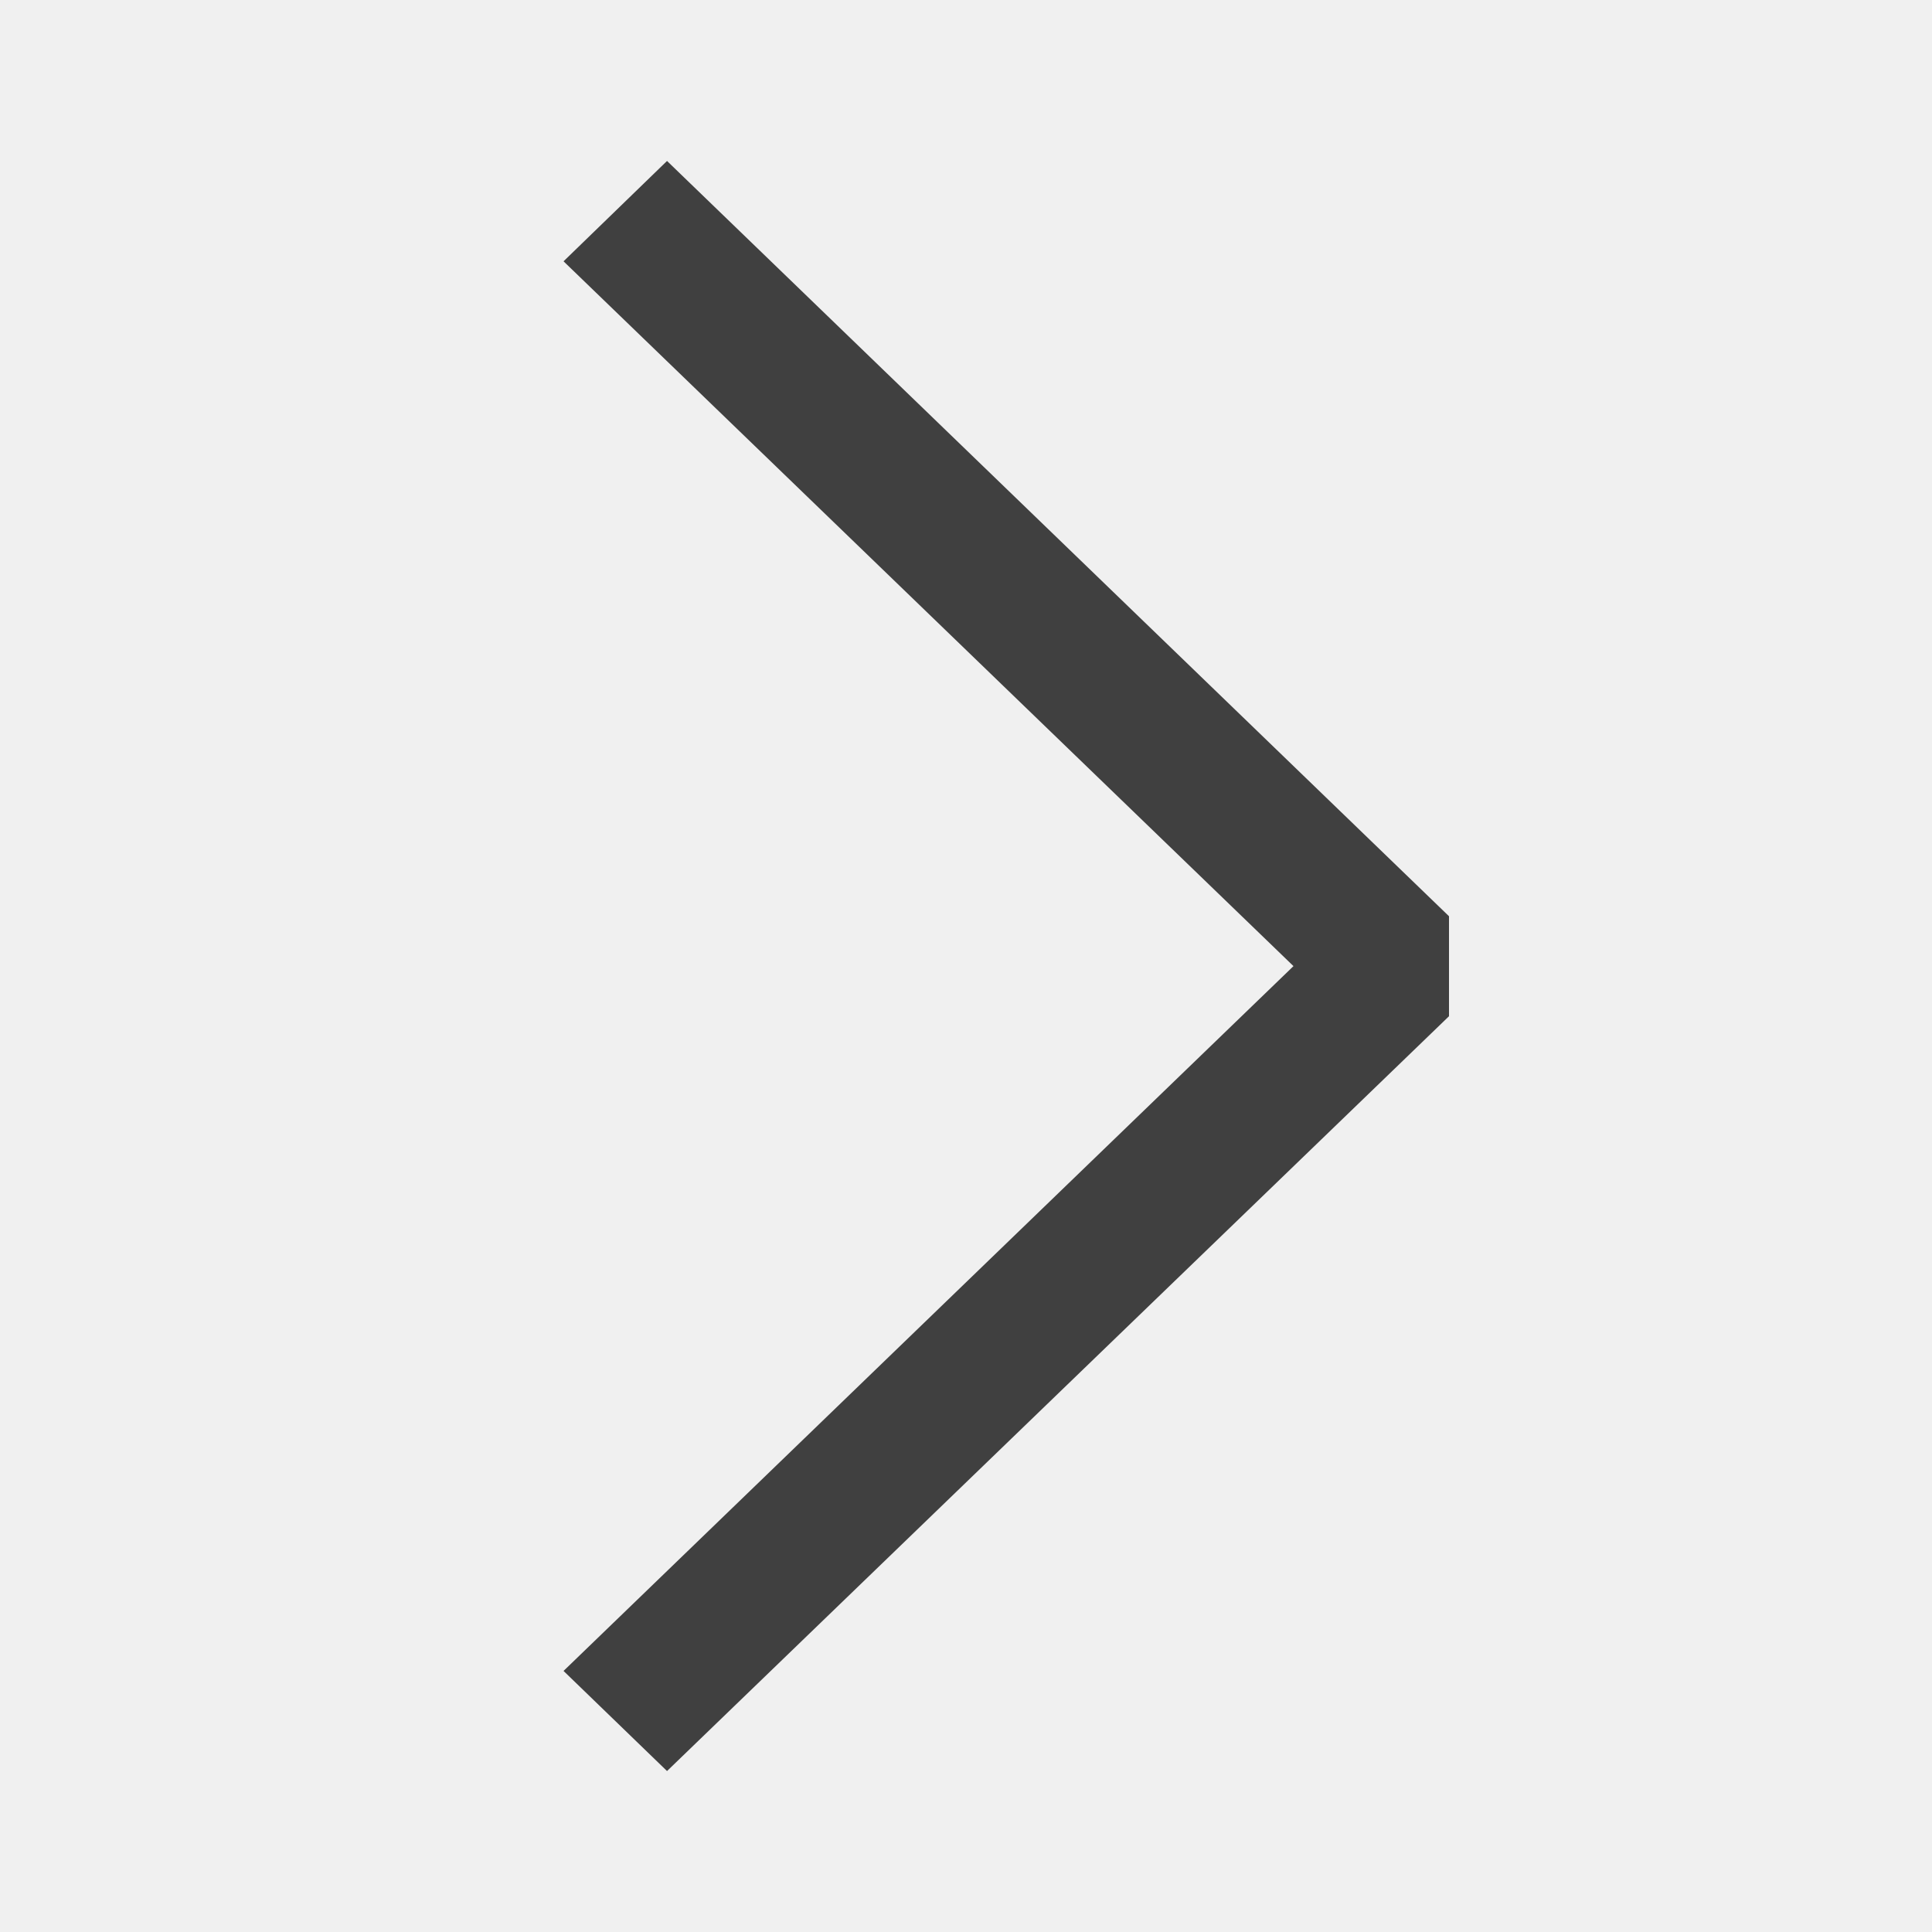
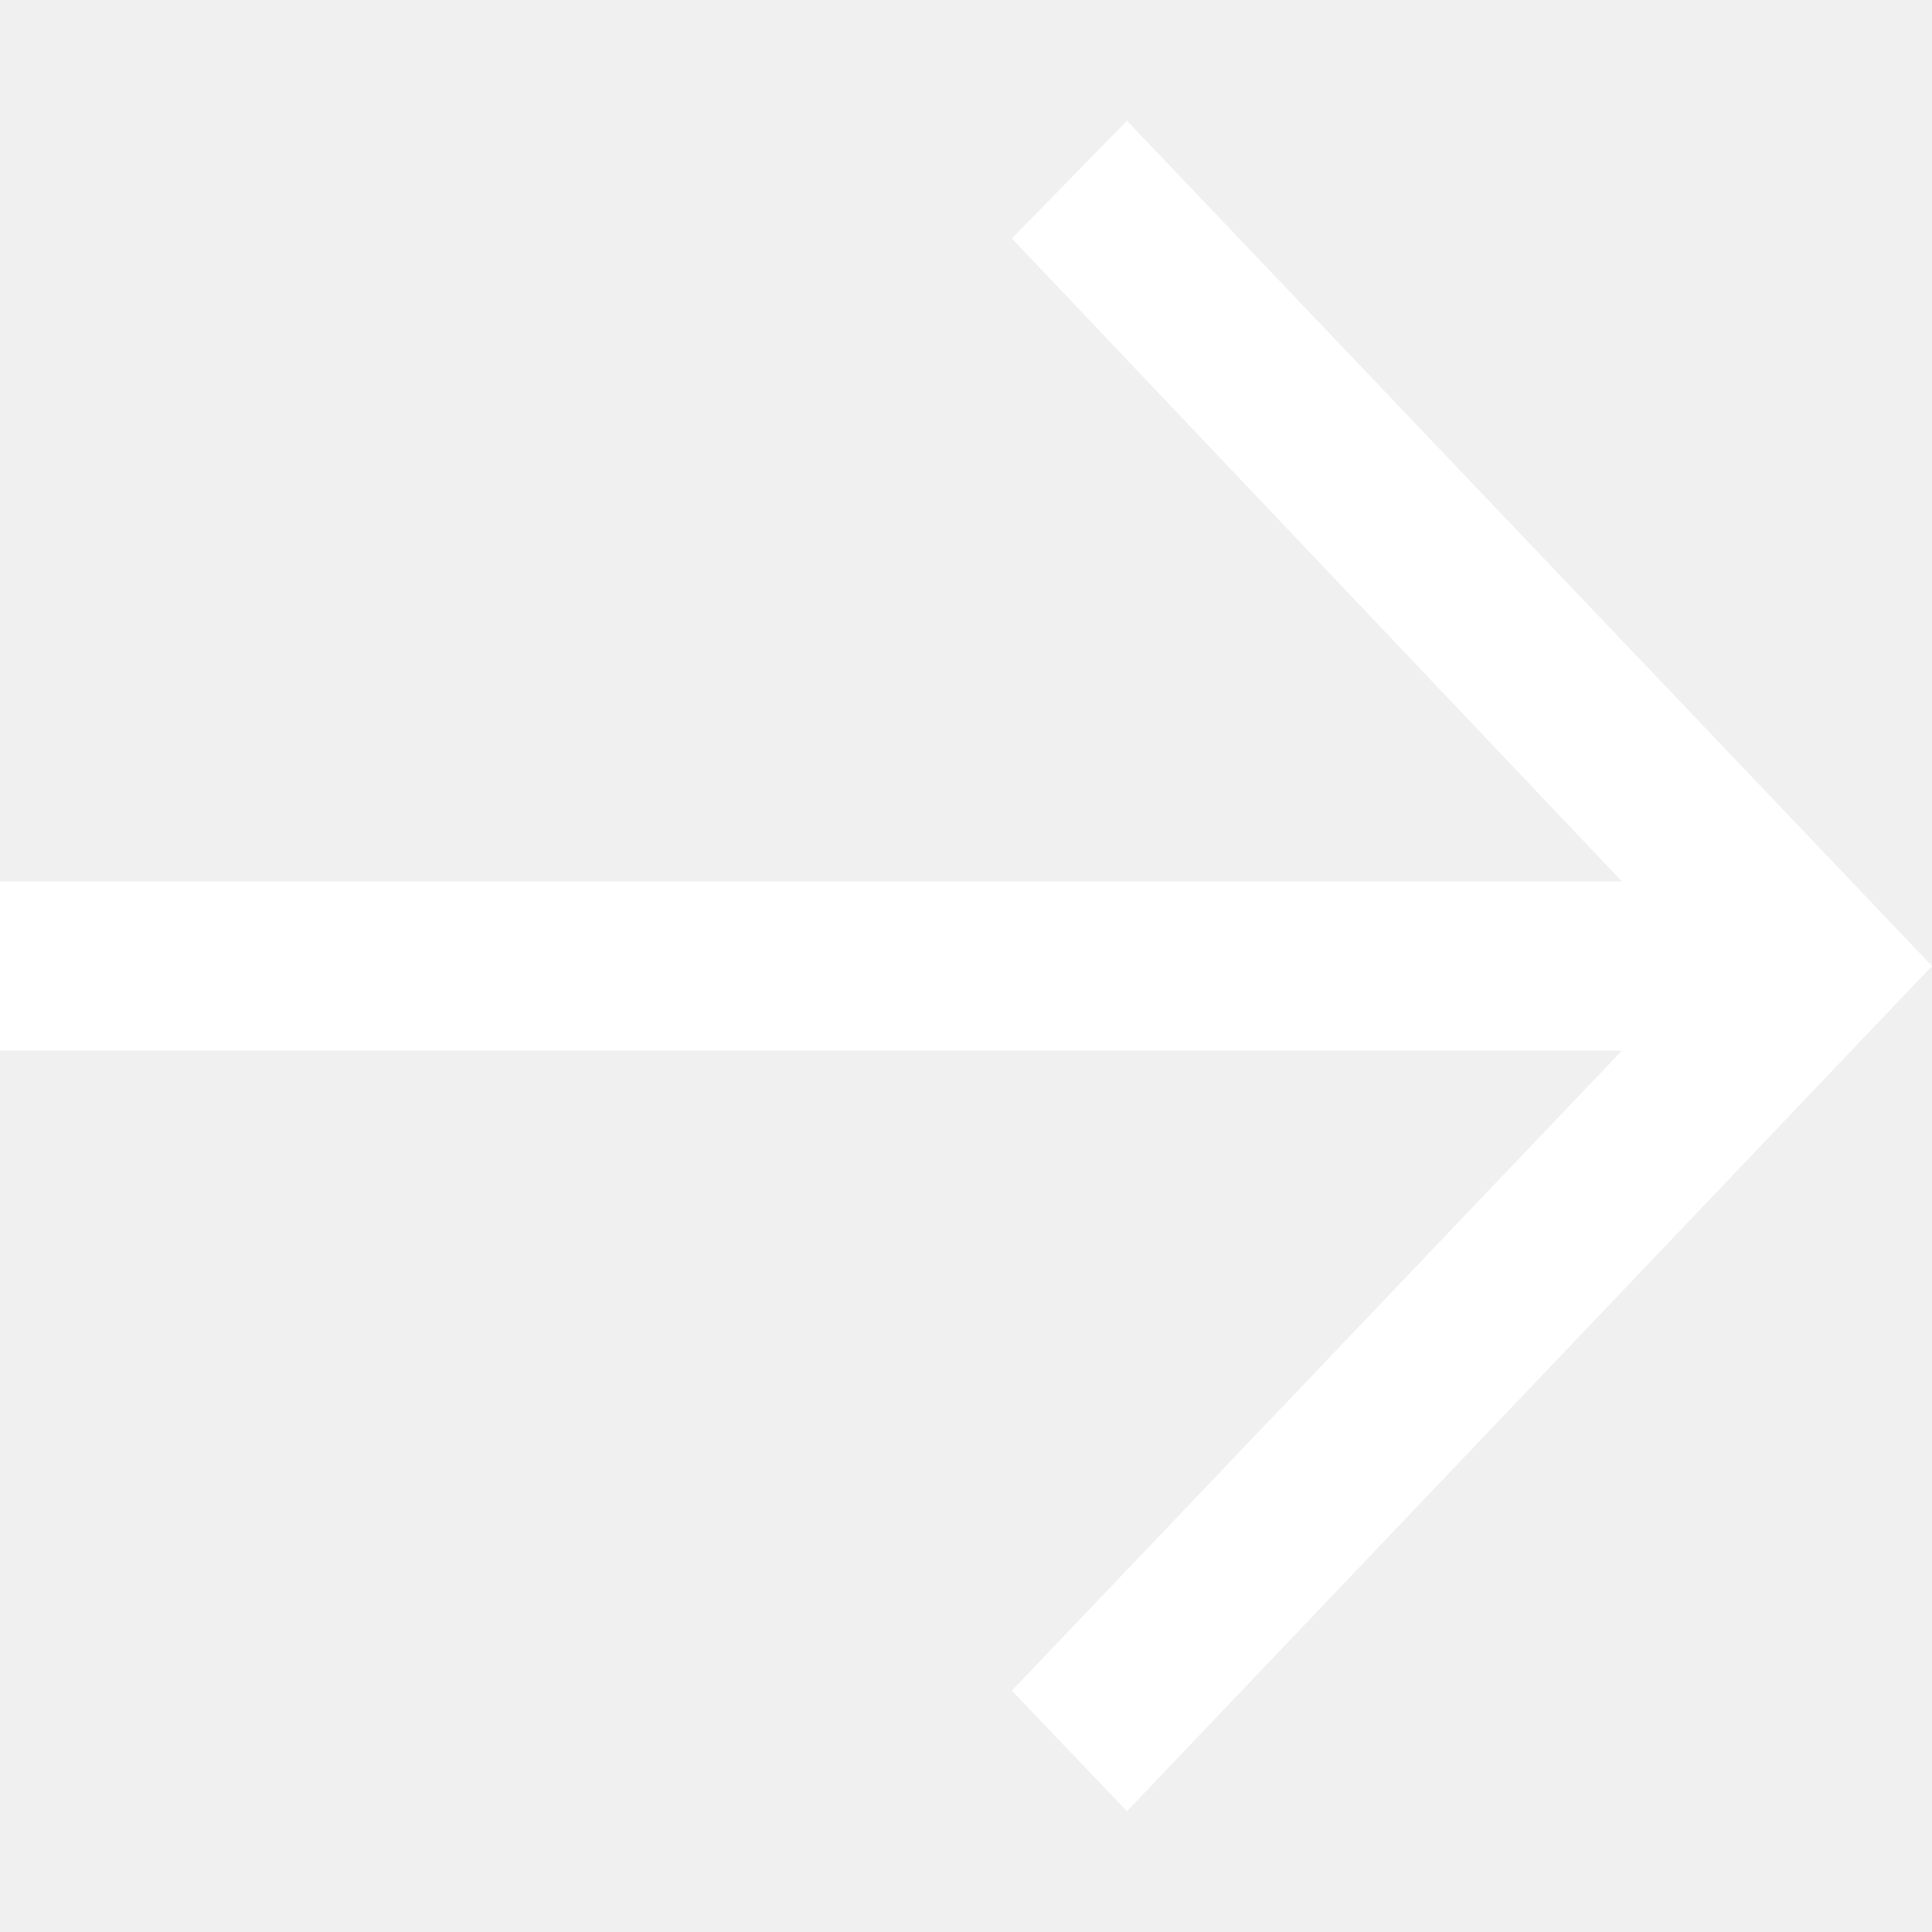
<svg xmlns="http://www.w3.org/2000/svg" width="16" height="16" viewBox="0 0 16 16" fill="none">
-   <path fill-rule="evenodd" clip-rule="evenodd" d="M10.712 8.001L4.667 2.164L5.524 1.333L12 7.588V8.416L5.524 14.667L4.667 13.838L10.712 8.001Z" fill="#404040" />
+   <path d="M9.333 1L8.38 1.975L13.433 7.3L0 7.3L0 8.7L13.433 8.7L8.38 14.001L9.333 15L16 8L9.333 1Z" fill="white" />
</svg>
